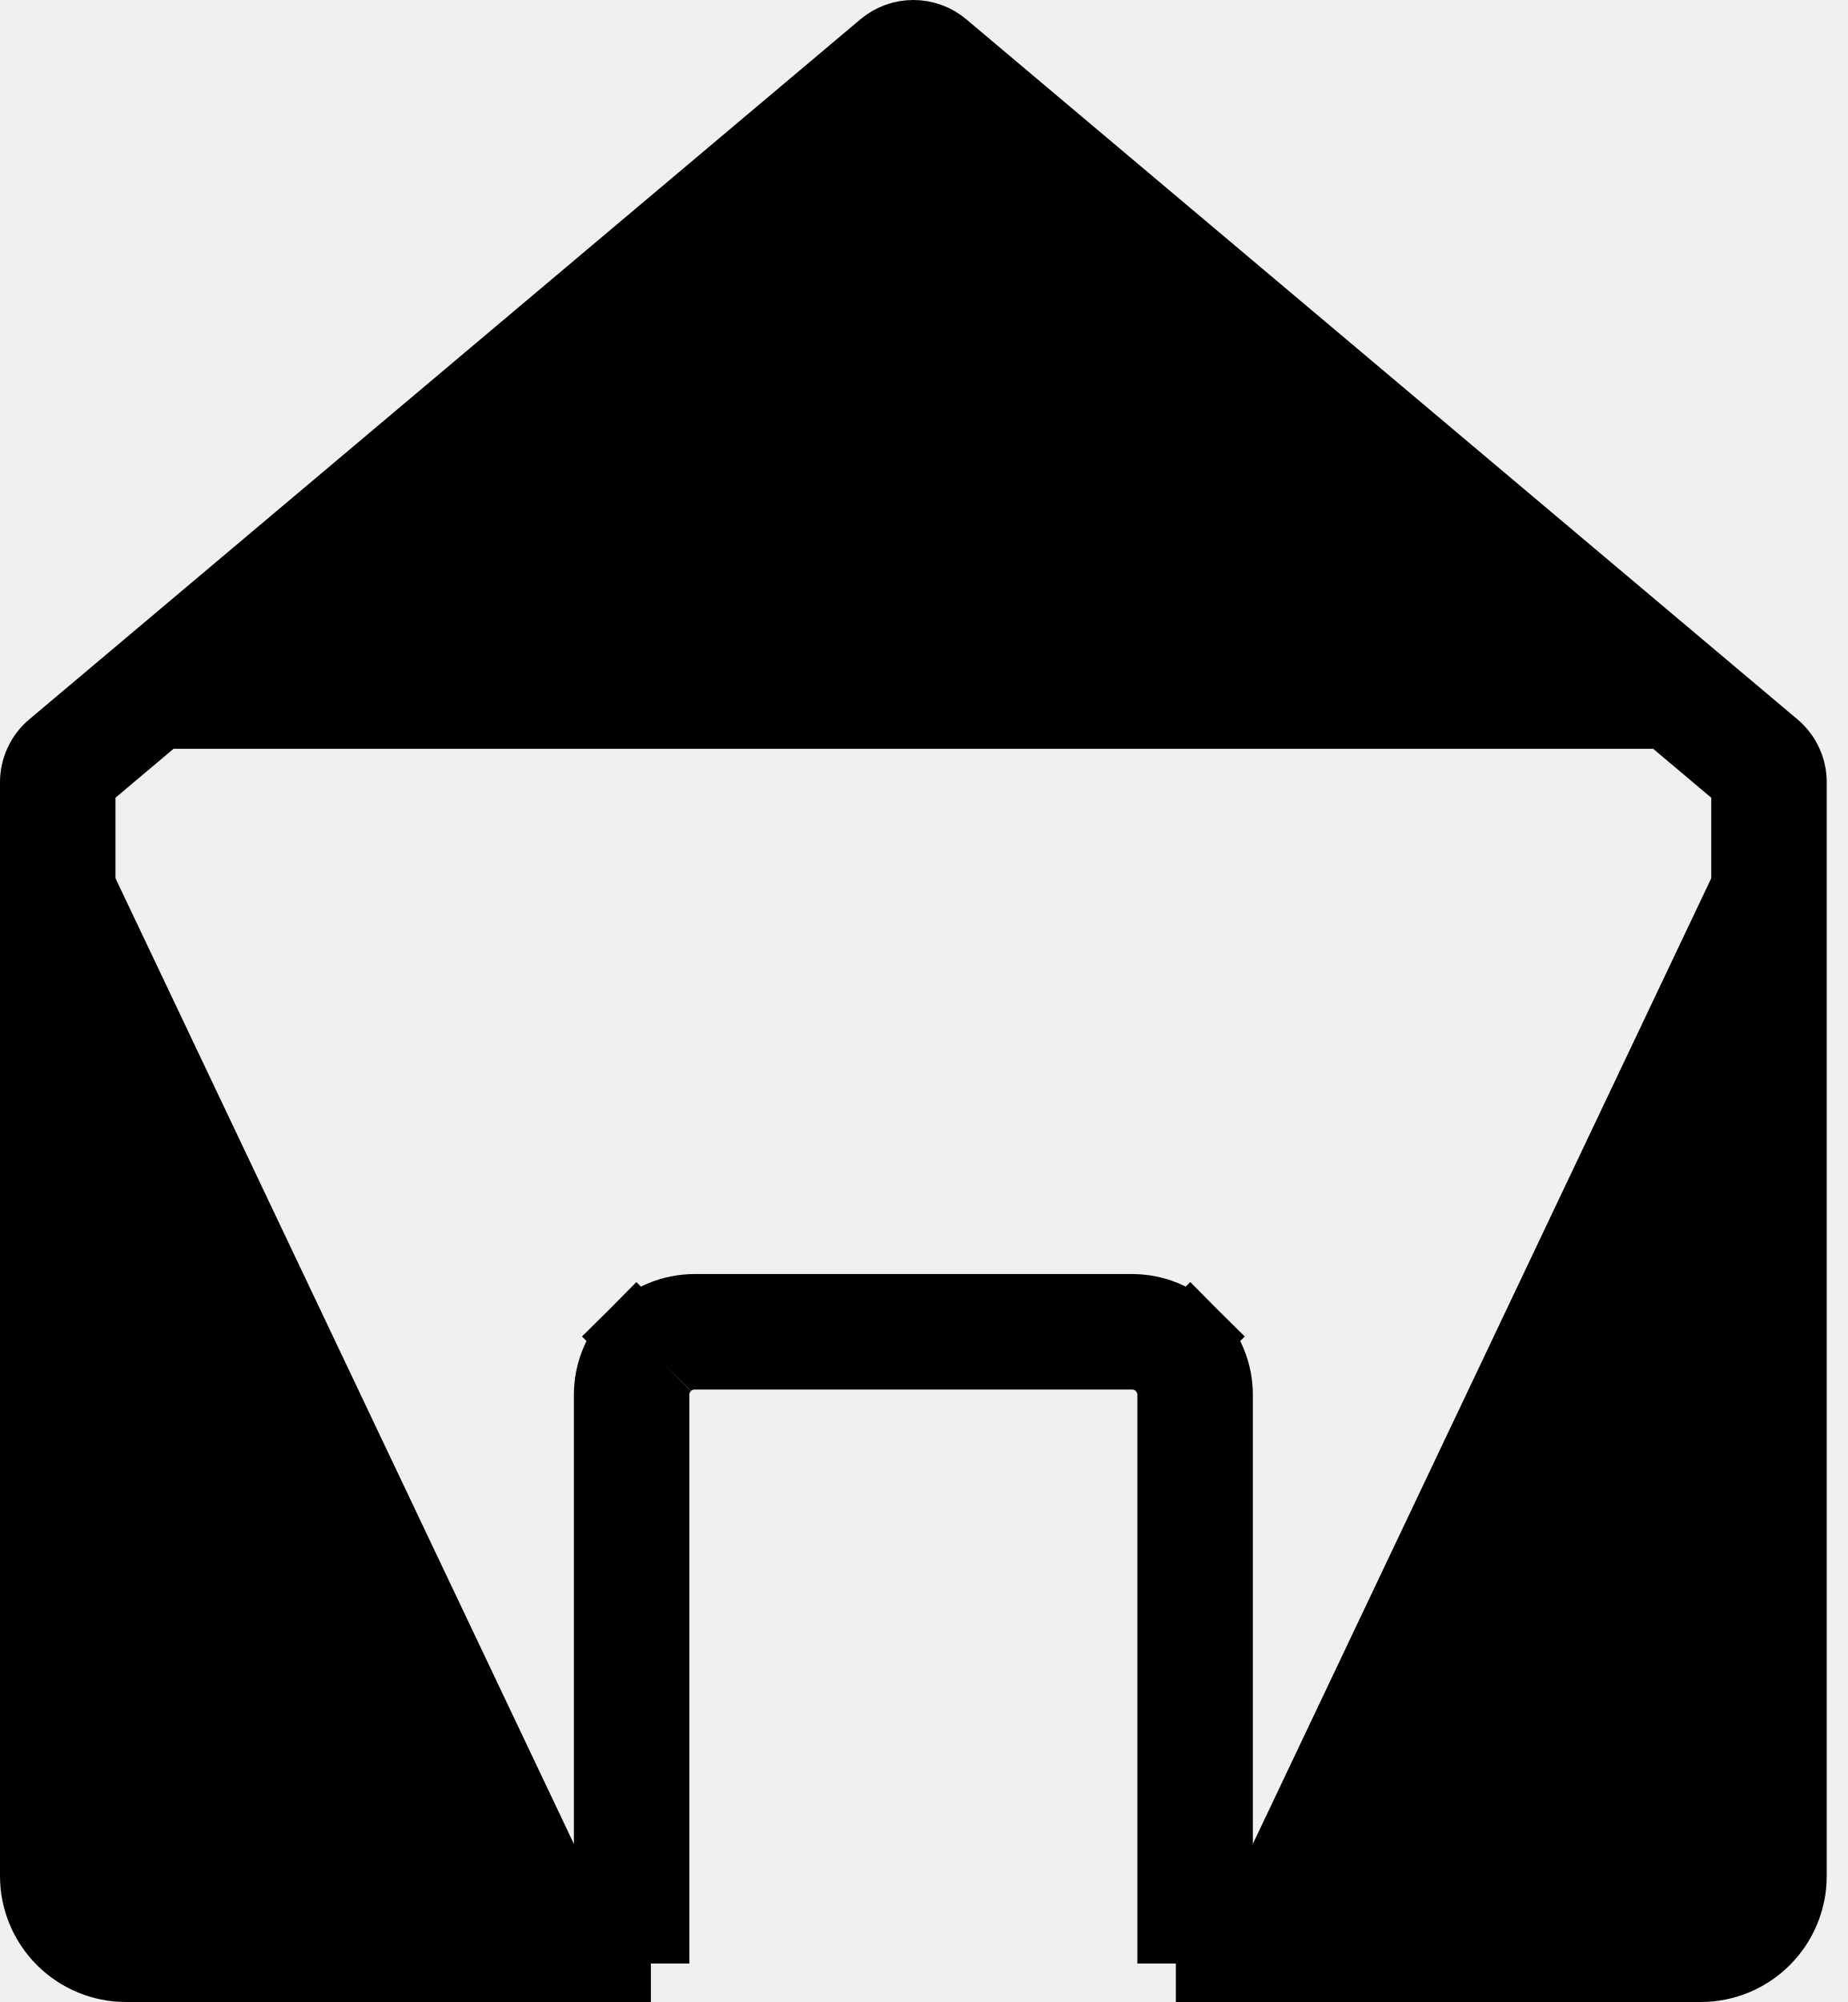
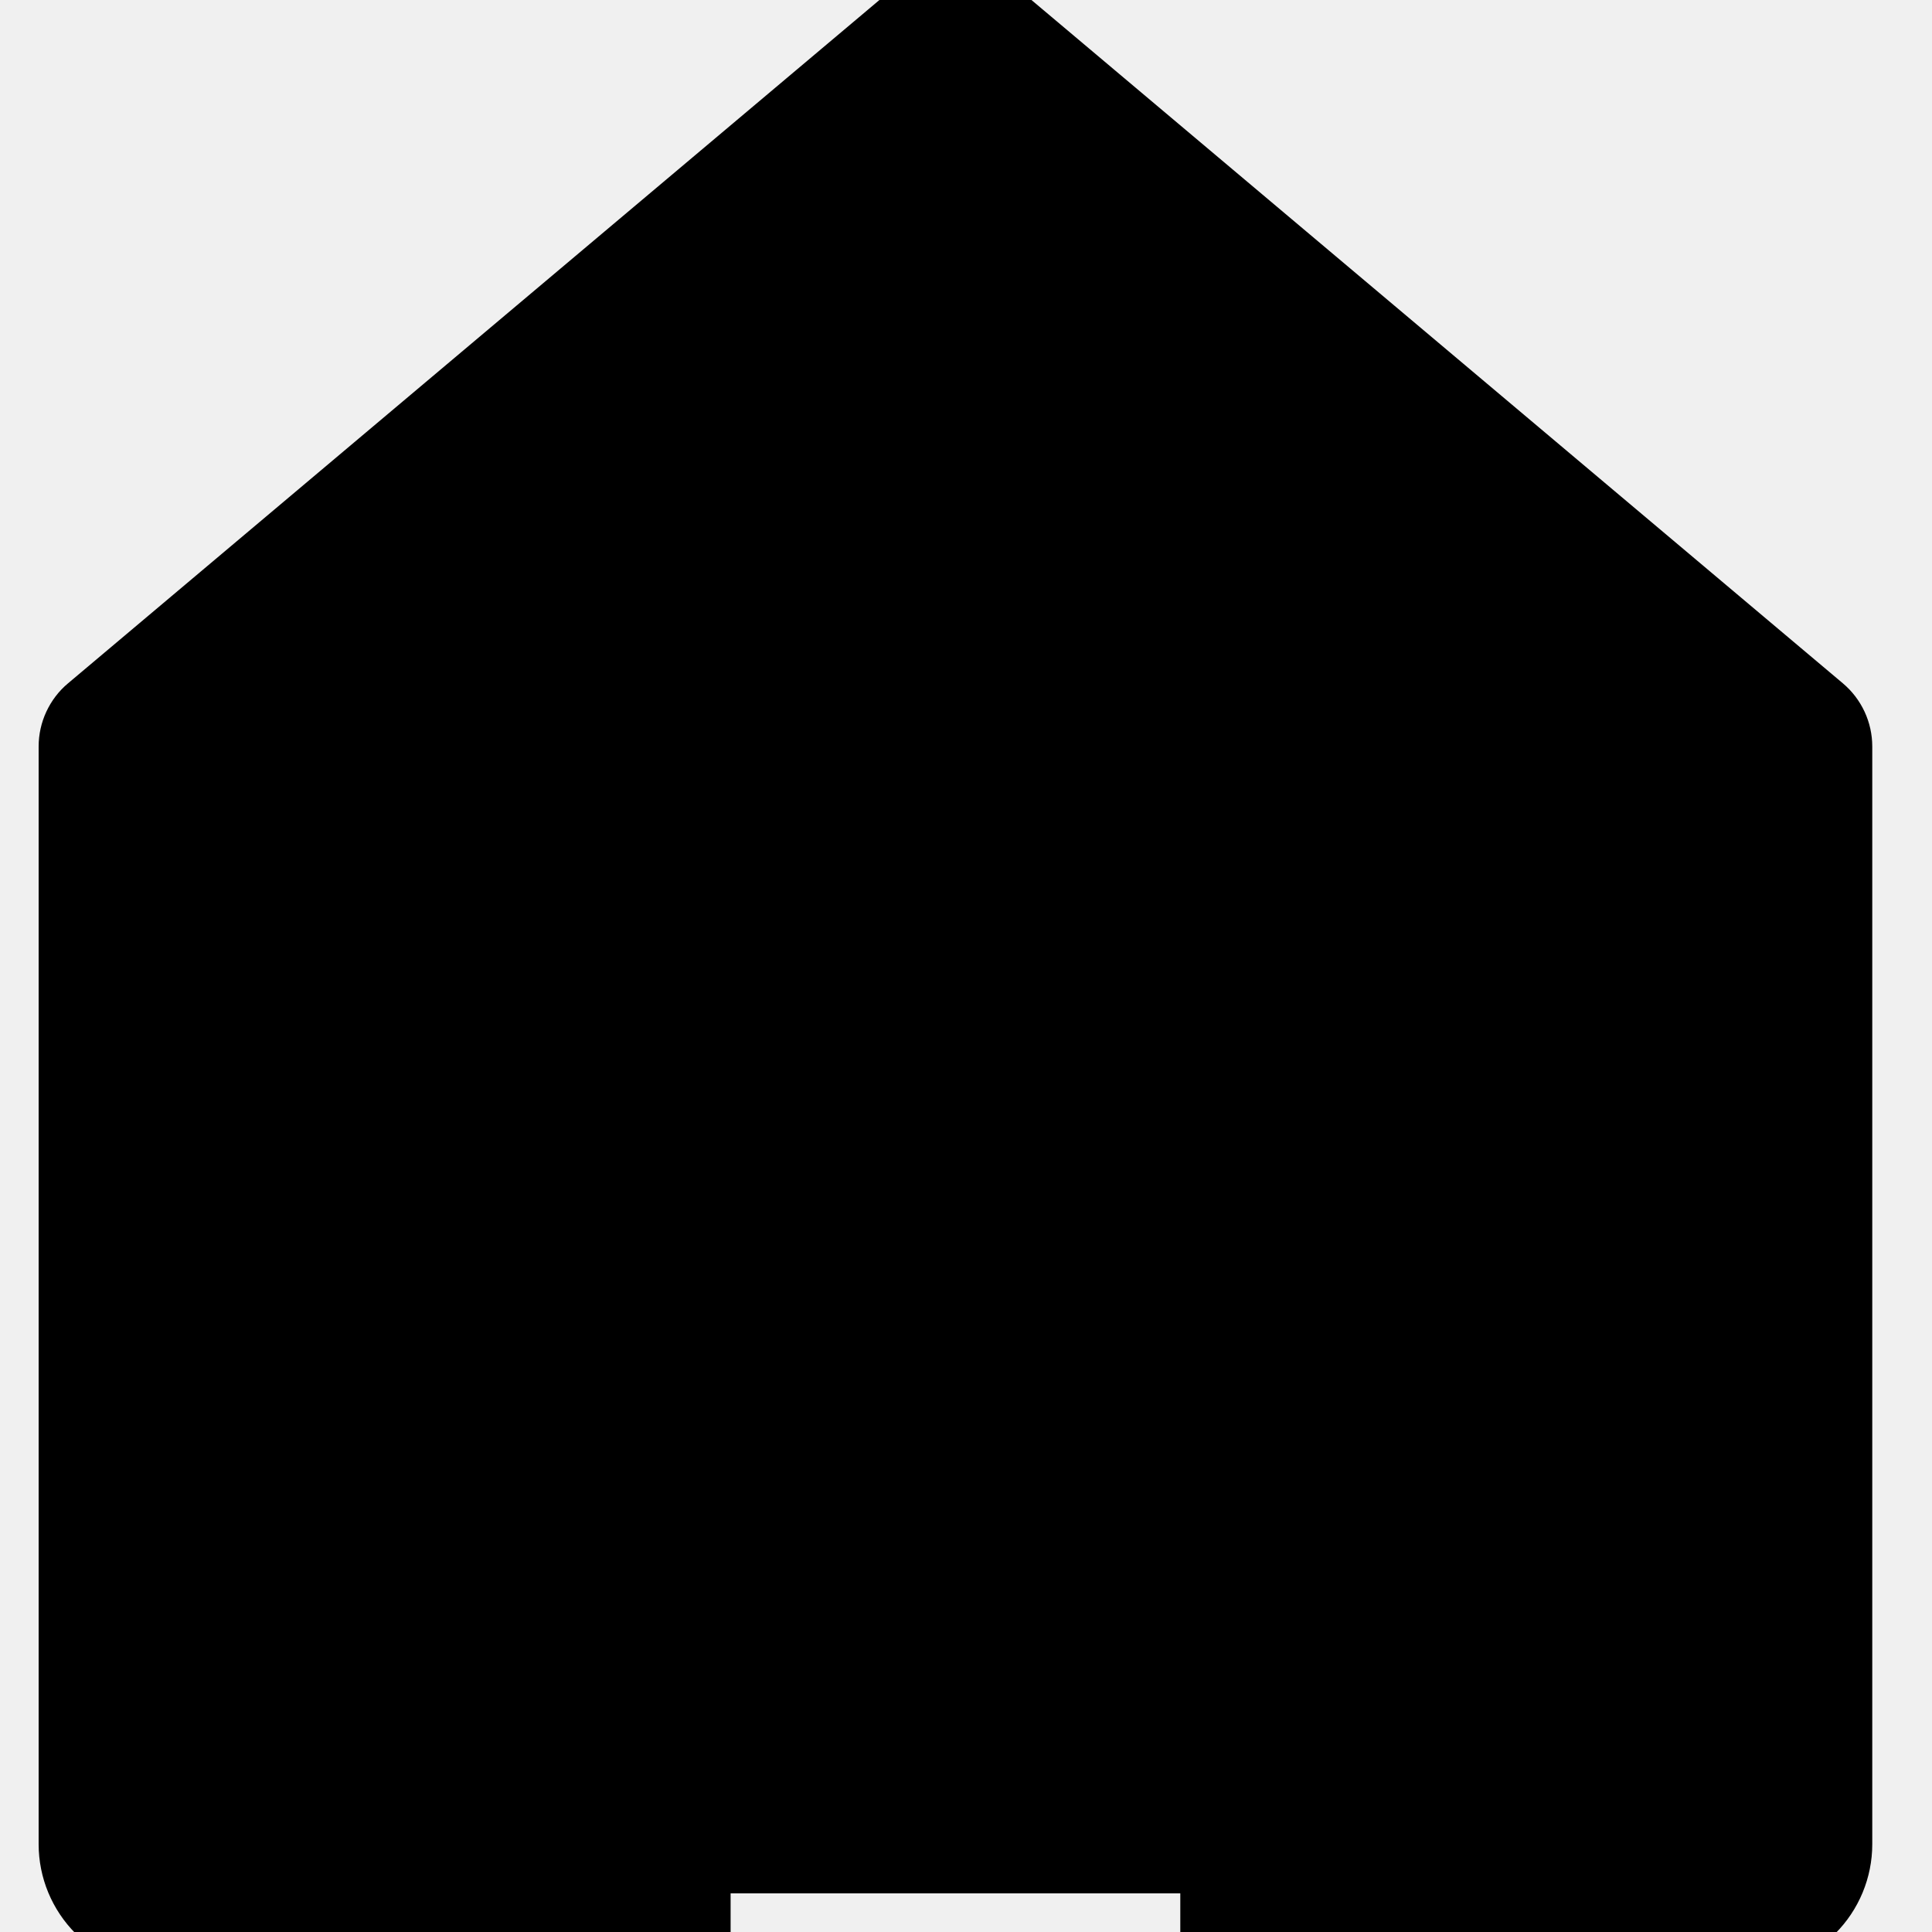
- <svg xmlns="http://www.w3.org/2000/svg" width="24" height="26" viewBox="0 0 24 26" fill="none">
-   <g id="Group">
-     <path id="Vector" d="M7.954 25V25.5H1.636C1.335 25.5 1.046 25.38 0.833 25.167C0.62 24.954 0.5 24.665 0.5 24.364V10.159C0.5 10.077 0.518 9.995 0.553 9.92C0.588 9.845 0.638 9.778 0.702 9.725M7.954 25H8.454V18.114C8.454 17.963 8.514 17.819 8.621 17.712M7.954 25H1.636C1.468 25 1.306 24.933 1.186 24.814C1.067 24.694 1 24.532 1 24.364L1 10.159L1 10.159C1 10.149 1.002 10.139 1.006 10.13C1.01 10.121 1.017 10.113 1.024 10.107L1.024 10.107L0.702 9.725M7.954 25V18.114C7.954 17.831 8.067 17.559 8.267 17.358L8.621 17.712M8.621 17.712C8.727 17.605 8.872 17.546 9.023 17.546H14.704C14.855 17.546 14.999 17.605 15.106 17.712M8.621 17.712L8.267 17.358C8.468 17.158 8.739 17.046 9.023 17.046H14.704C14.988 17.046 15.259 17.158 15.46 17.358L15.106 17.712M15.106 17.712C15.213 17.819 15.273 17.963 15.273 18.114V25H15.773M15.106 17.712L15.46 17.358C15.66 17.559 15.773 17.831 15.773 18.114V25M15.773 25V25.5H22.09C22.392 25.5 22.681 25.38 22.894 25.167C23.107 24.954 23.227 24.665 23.227 24.364V10.159C23.227 10.077 23.209 9.995 23.174 9.92C23.139 9.845 23.088 9.778 23.025 9.725M15.773 25H22.09C22.259 25 22.421 24.933 22.541 24.814C22.66 24.694 22.727 24.532 22.727 24.364V10.159V10.159C22.727 10.149 22.725 10.139 22.721 10.13C22.716 10.121 22.71 10.113 22.703 10.107L22.703 10.107L23.025 9.725M23.025 9.725L12.23 0.634C12.127 0.547 11.998 0.5 11.863 0.5C11.729 0.5 11.6 0.547 11.497 0.634L0.702 9.725M23.025 9.725L22.703 10.107L11.908 1.016L11.907 1.016C11.895 1.006 11.88 1 11.863 1C11.847 1 11.832 1.006 11.819 1.016L11.819 1.016L1.024 10.107L0.702 9.725" fill="black" stroke="black" />
+ <svg xmlns="http://www.w3.org/2000/svg" width="25" height="25" viewBox="0 0 25 25" fill="none">
+   <g clip-path="url(#clip0_5_3)">
+     <path d="M8.454 24.5V25H2.136C1.835 25 1.546 24.88 1.333 24.667C1.12 24.454 1 24.165 1 23.864V9.659C1 9.577 1.018 9.495 1.053 9.42C1.088 9.345 1.138 9.278 1.202 9.225L11.997 0.134C12.1 0.047 12.229 1.52588e-05 12.363 1.52588e-05C12.498 1.52588e-05 12.627 0.047 12.73 0.134L23.525 9.225C23.588 9.278 23.639 9.345 23.674 9.42C23.709 9.495 23.727 9.577 23.727 9.659V23.864C23.727 24.165 23.607 24.454 23.394 24.667C23.181 24.88 22.892 25 22.59 25H16.273V24.5M8.454 24.5H8.954V17.614C8.954 17.463 9.014 17.319 9.121 17.212C9.227 17.105 9.372 17.046 9.523 17.046H15.204C15.355 17.046 15.499 17.105 15.606 17.212C15.713 17.319 15.773 17.463 15.773 17.614V24.5H16.273M8.454 24.5V17.614C8.454 17.331 8.567 17.059 8.767 16.858C8.968 16.658 9.239 16.546 9.523 16.546H15.204C15.488 16.546 15.759 16.658 15.96 16.858C16.16 17.059 16.273 17.331 16.273 17.614V24.5M8.454 24.5H2.136C1.968 24.5 1.806 24.433 1.686 24.314C1.567 24.194 1.5 24.032 1.5 23.864L1.5 9.659L1.5 9.659C1.5 9.649 1.502 9.639 1.506 9.63C1.511 9.621 1.517 9.613 1.524 9.607L1.524 9.607L1.202 9.225L1.524 9.607L12.319 0.516L12.319 0.516C12.332 0.506 12.347 0.5 12.363 0.5C12.38 0.5 12.395 0.506 12.407 0.516L12.408 0.516L23.203 9.607L23.525 9.225L23.203 9.607L23.203 9.607C23.21 9.613 23.216 9.621 23.221 9.63C23.225 9.639 23.227 9.649 23.227 9.659V9.659V23.864C23.227 24.032 23.16 24.194 23.041 24.314C22.921 24.433 22.759 24.5 22.59 24.5H16.273" fill="black" stroke="black" />
  </g>
+   <defs>
+     <clipPath id="clip0_5_3">
+       <rect width="25" height="25" fill="white" />
+     </clipPath>
+   </defs>
</svg>
